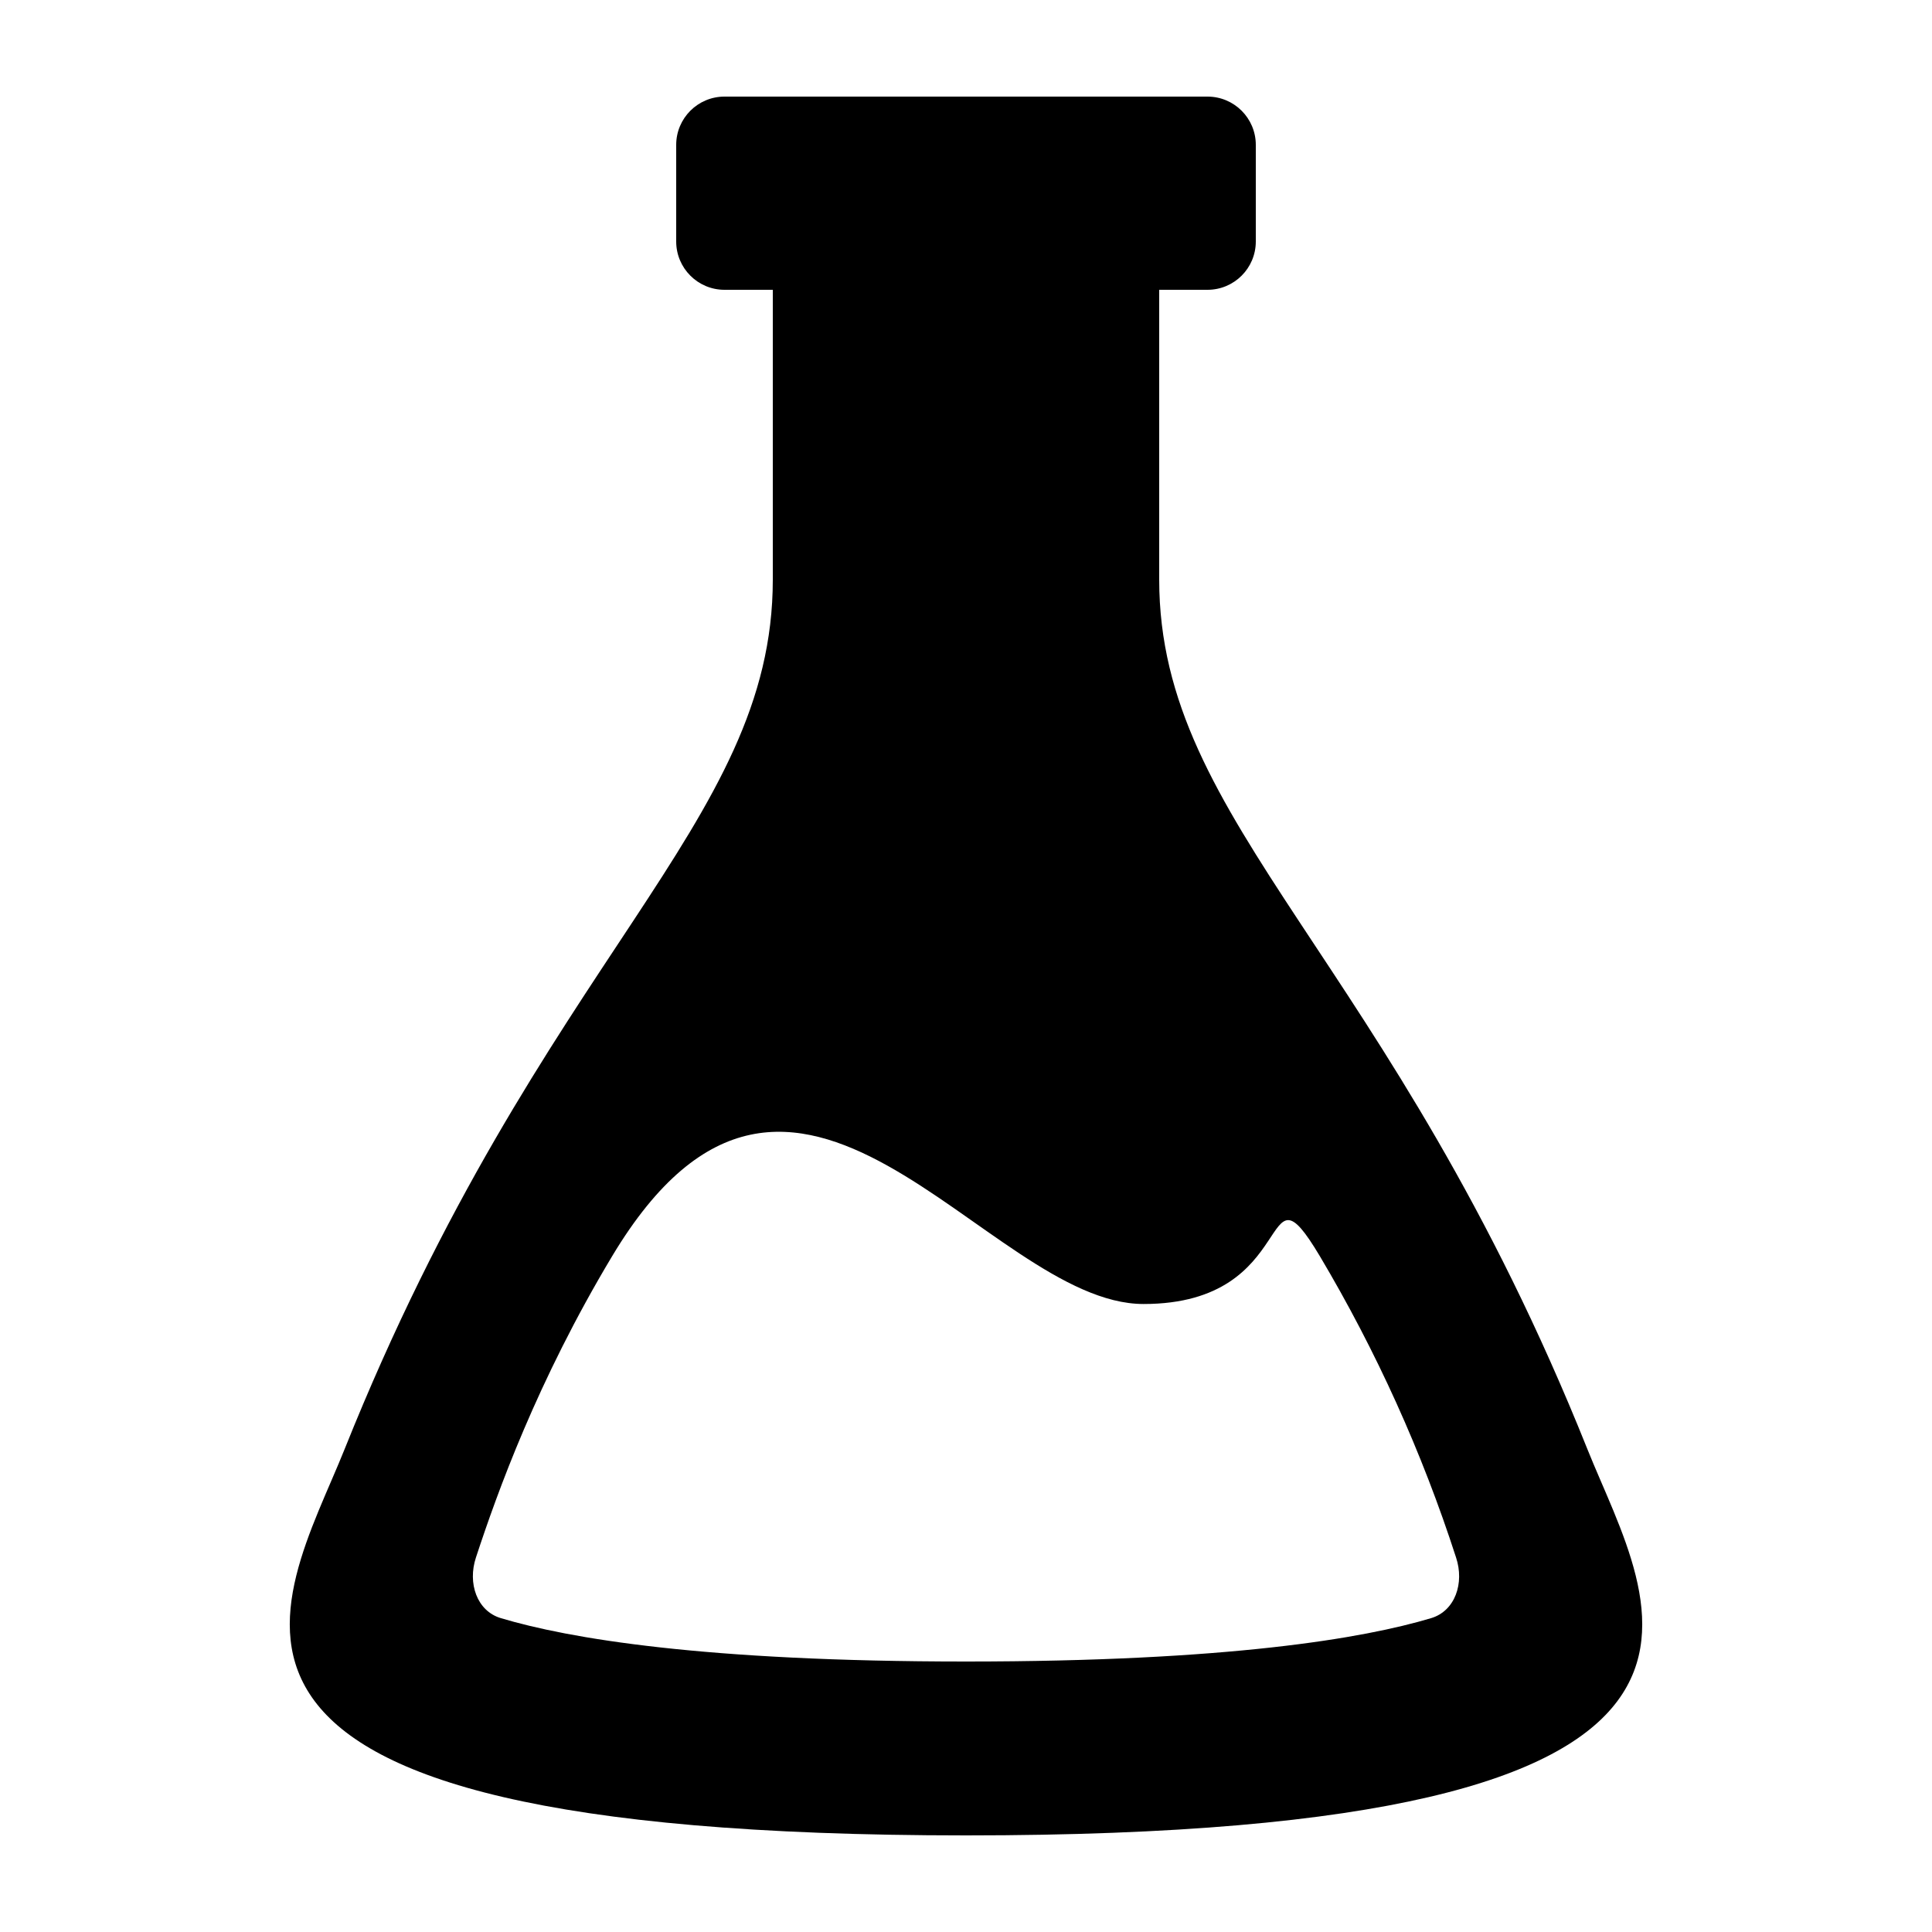
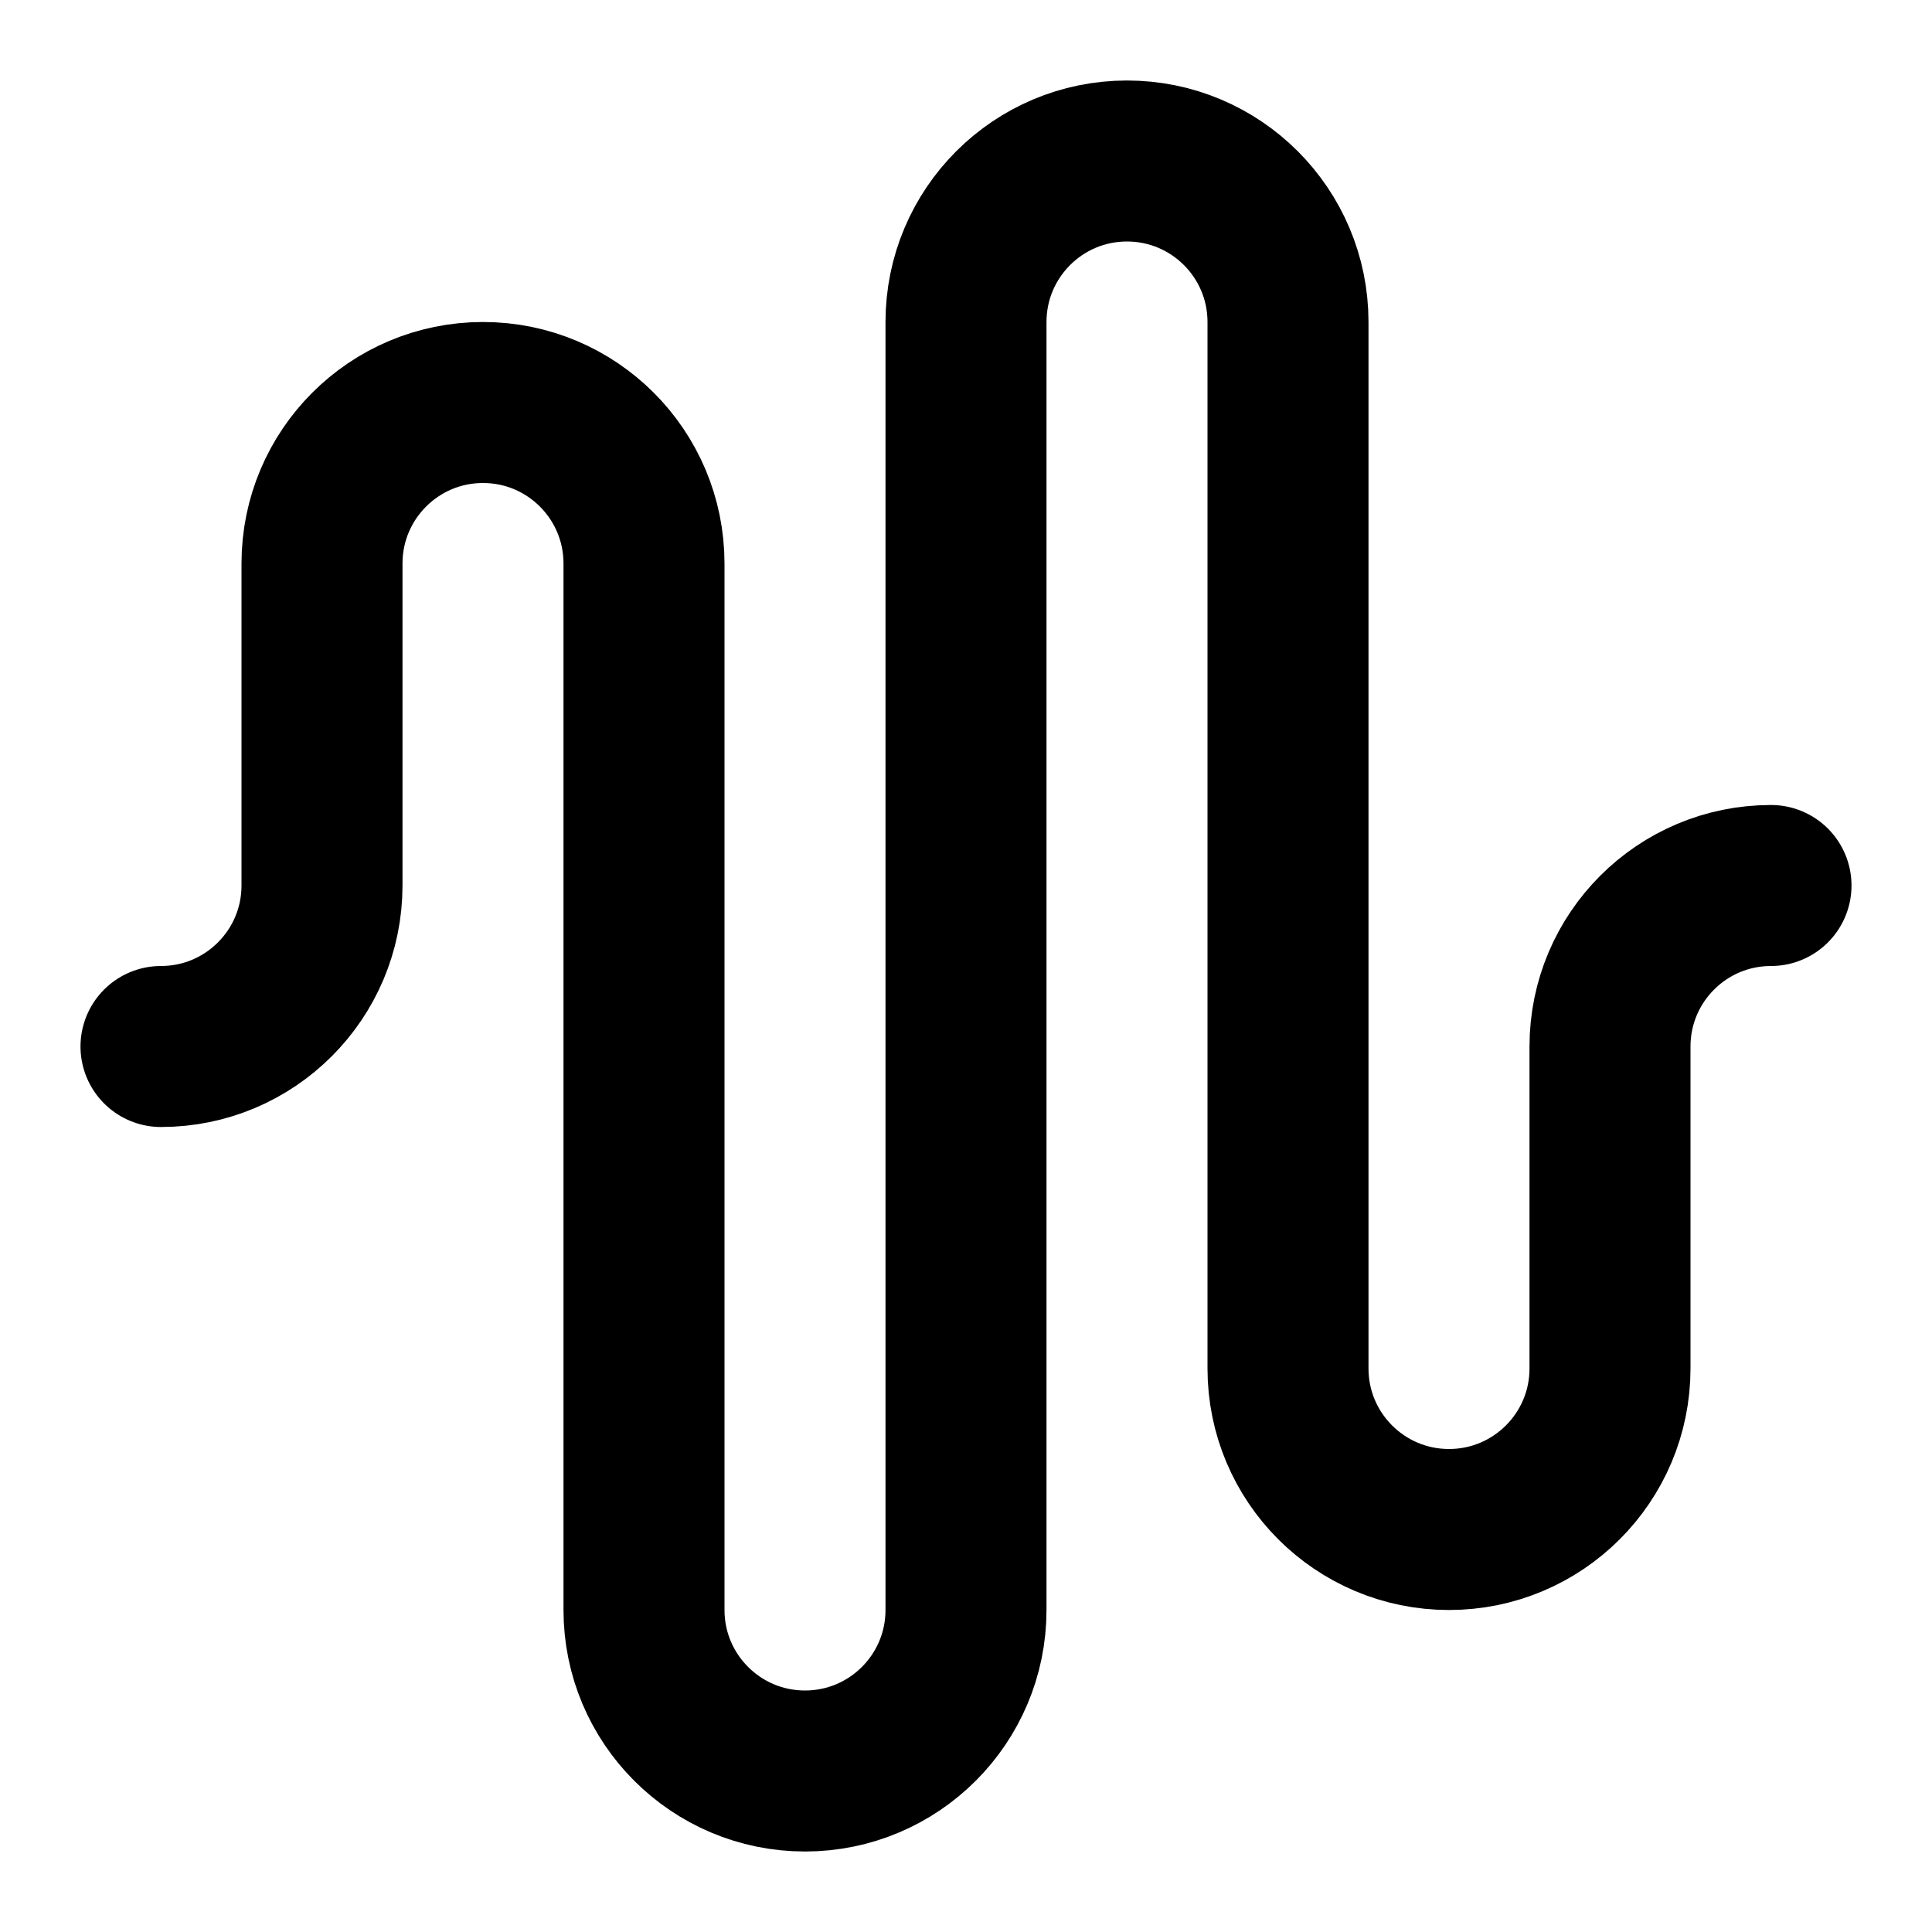
- <svg xmlns="http://www.w3.org/2000/svg" viewBox="0 0 20 20">
-   <path d="M16.432 15C14.387 9.893 12 8.547 12 6V3h.5a.5.5 0 0 0 .5-.5v-1a.5.5 0 0 0-.5-.5h-5a.5.5 0 0 0-.5.5v1a.5.5 0 0 0 .5.5H8v3c0 2.547-2.387 3.893-4.432 9-.651 1.625-2.323 4 6.432 4s7.083-2.375 6.432-4zm-1.617 1.751c-.702.21-2.099.449-4.815.449s-4.113-.239-4.815-.449c-.249-.074-.346-.363-.258-.628.22-.67.635-1.828 1.411-3.121 1.896-3.159 3.863.497 5.5.497s1.188-1.561 1.824-.497a15.353 15.353 0 0 1 1.411 3.121c.088.265-.009.553-.258.628z" />
+ <svg xmlns="http://www.w3.org/2000/svg" width="24" height="24" viewBox="0 0 24 24" fill="none" stroke="currentColor" stroke-width="2" stroke-linecap="round" stroke-linejoin="round" class="lucide lucide-audio-waveform">
+   <path d="M2 13a2 2 0 0 0 2-2V7a2 2 0 0 1 4 0v13a2 2 0 0 0 4 0V4a2 2 0 0 1 4 0v13a2 2 0 0 0 4 0v-4a2 2 0 0 1 2-2" />
</svg>
